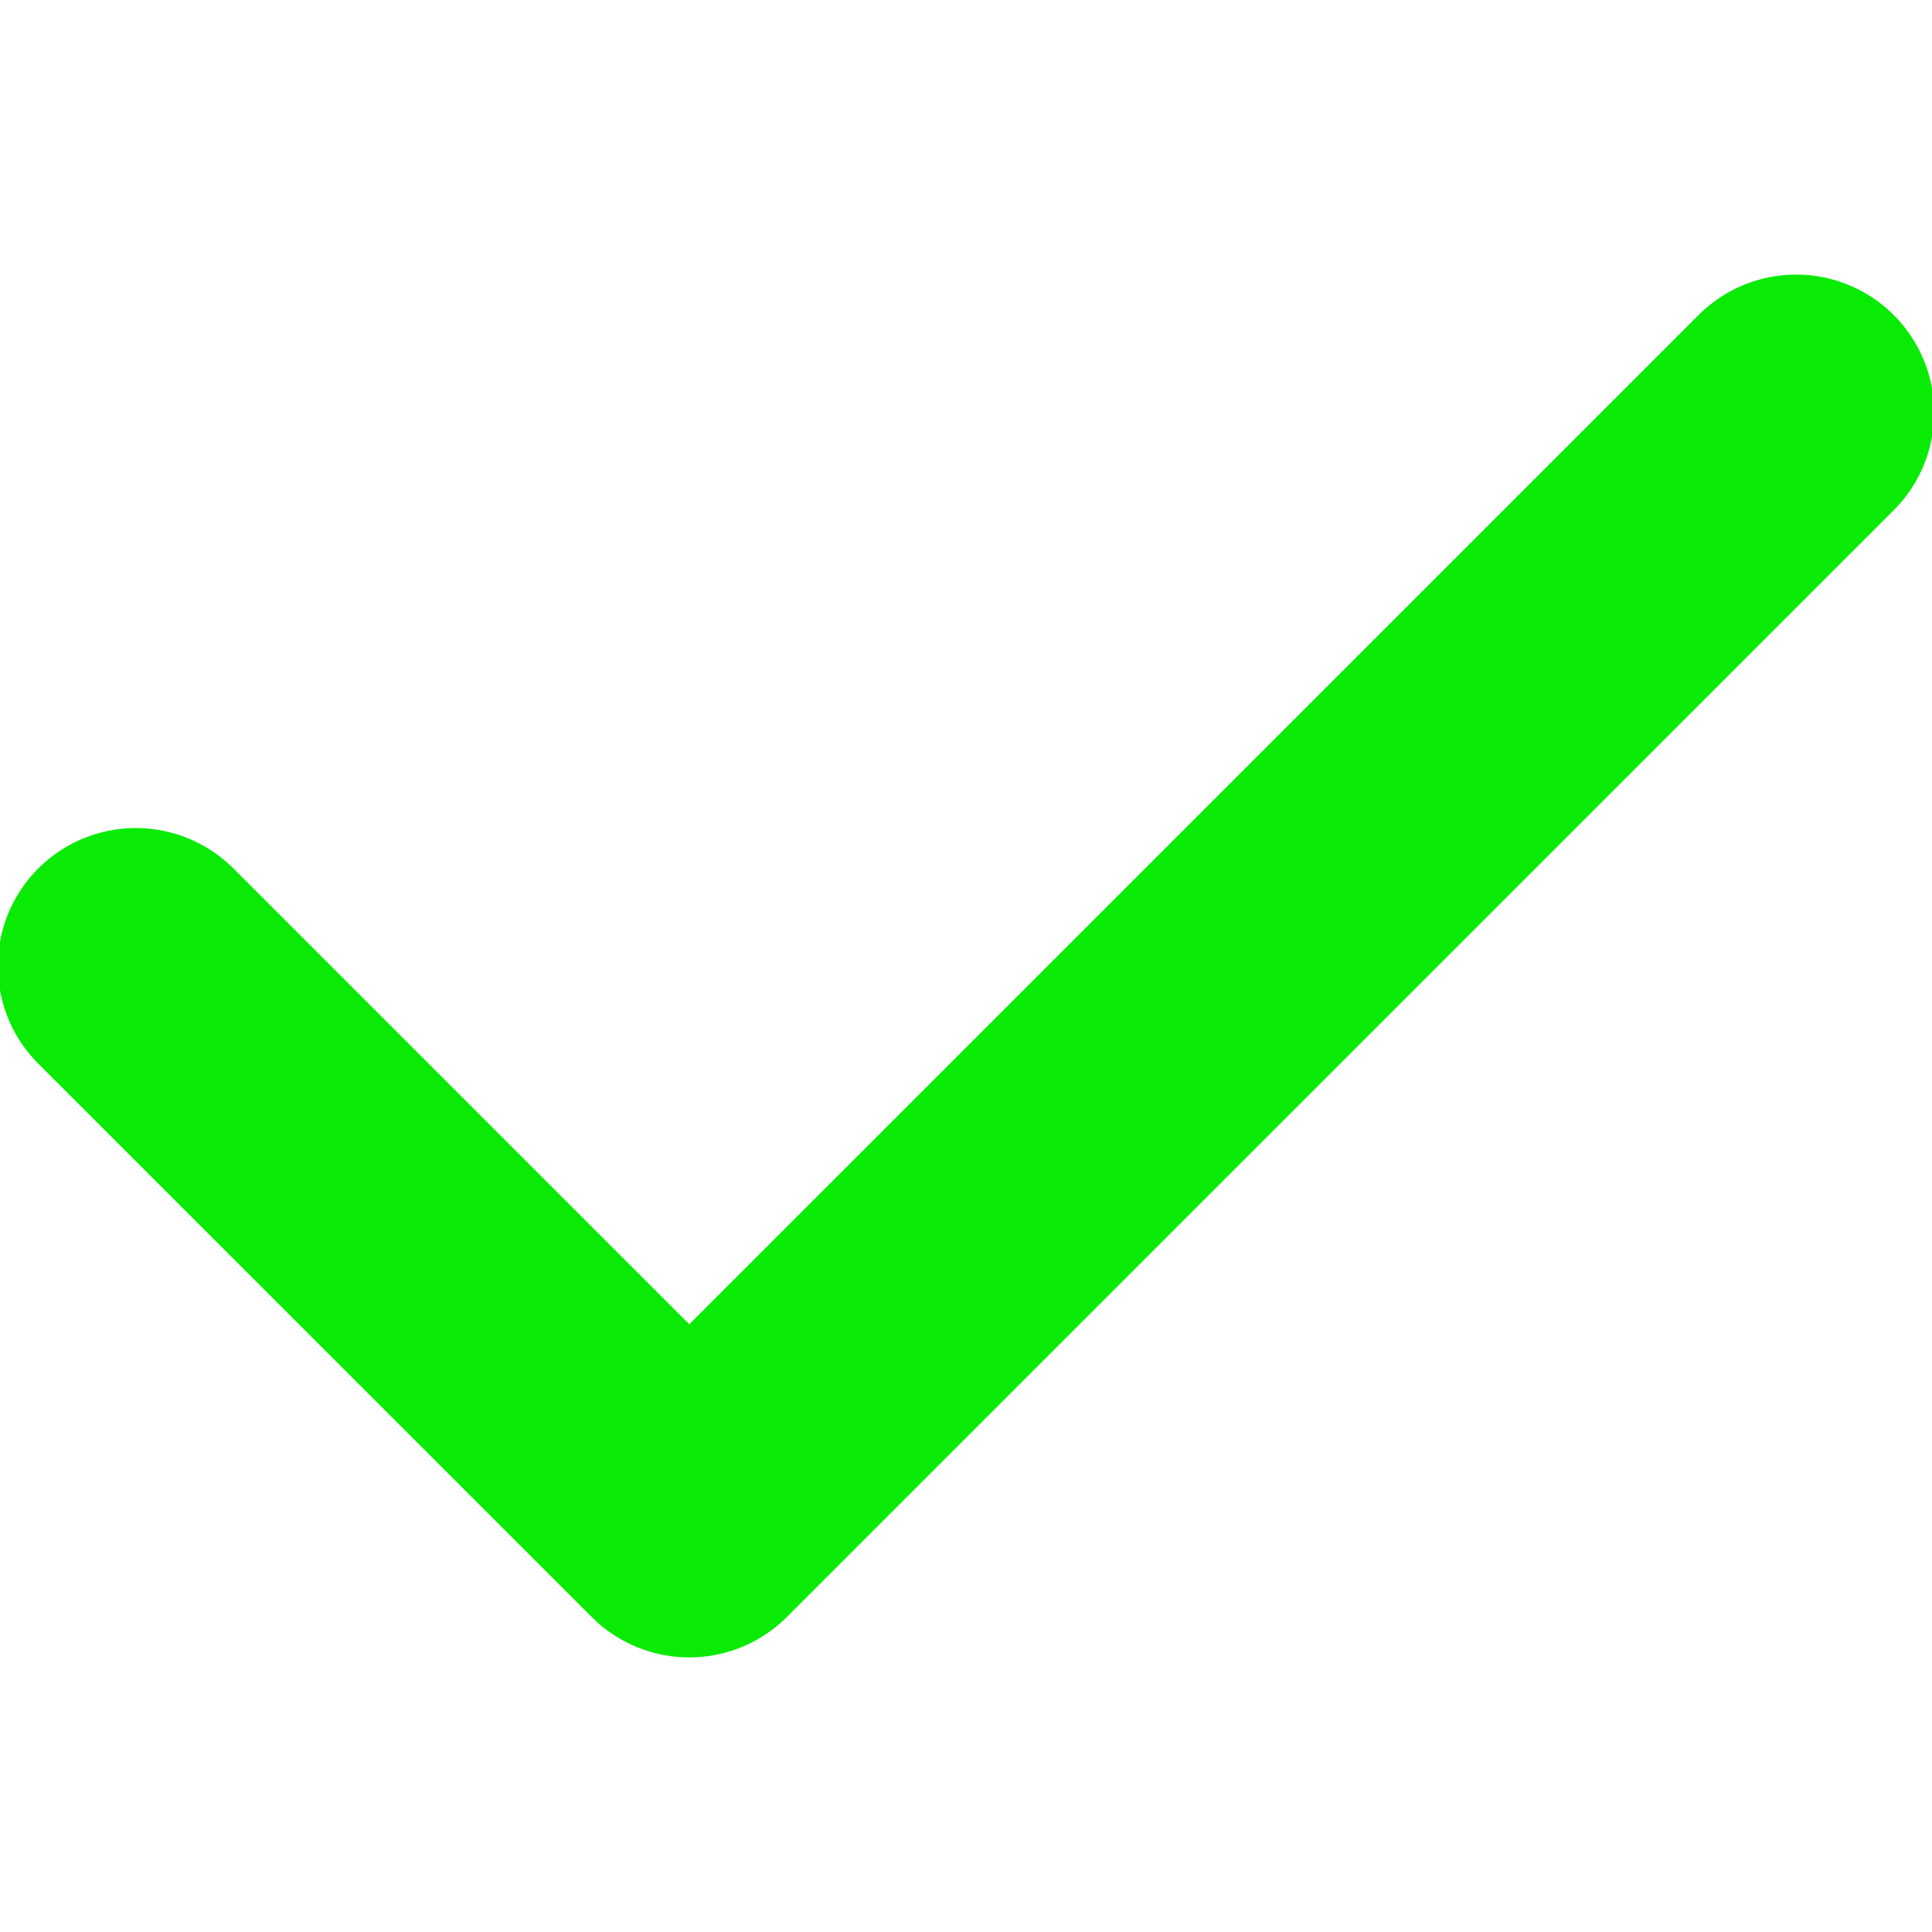
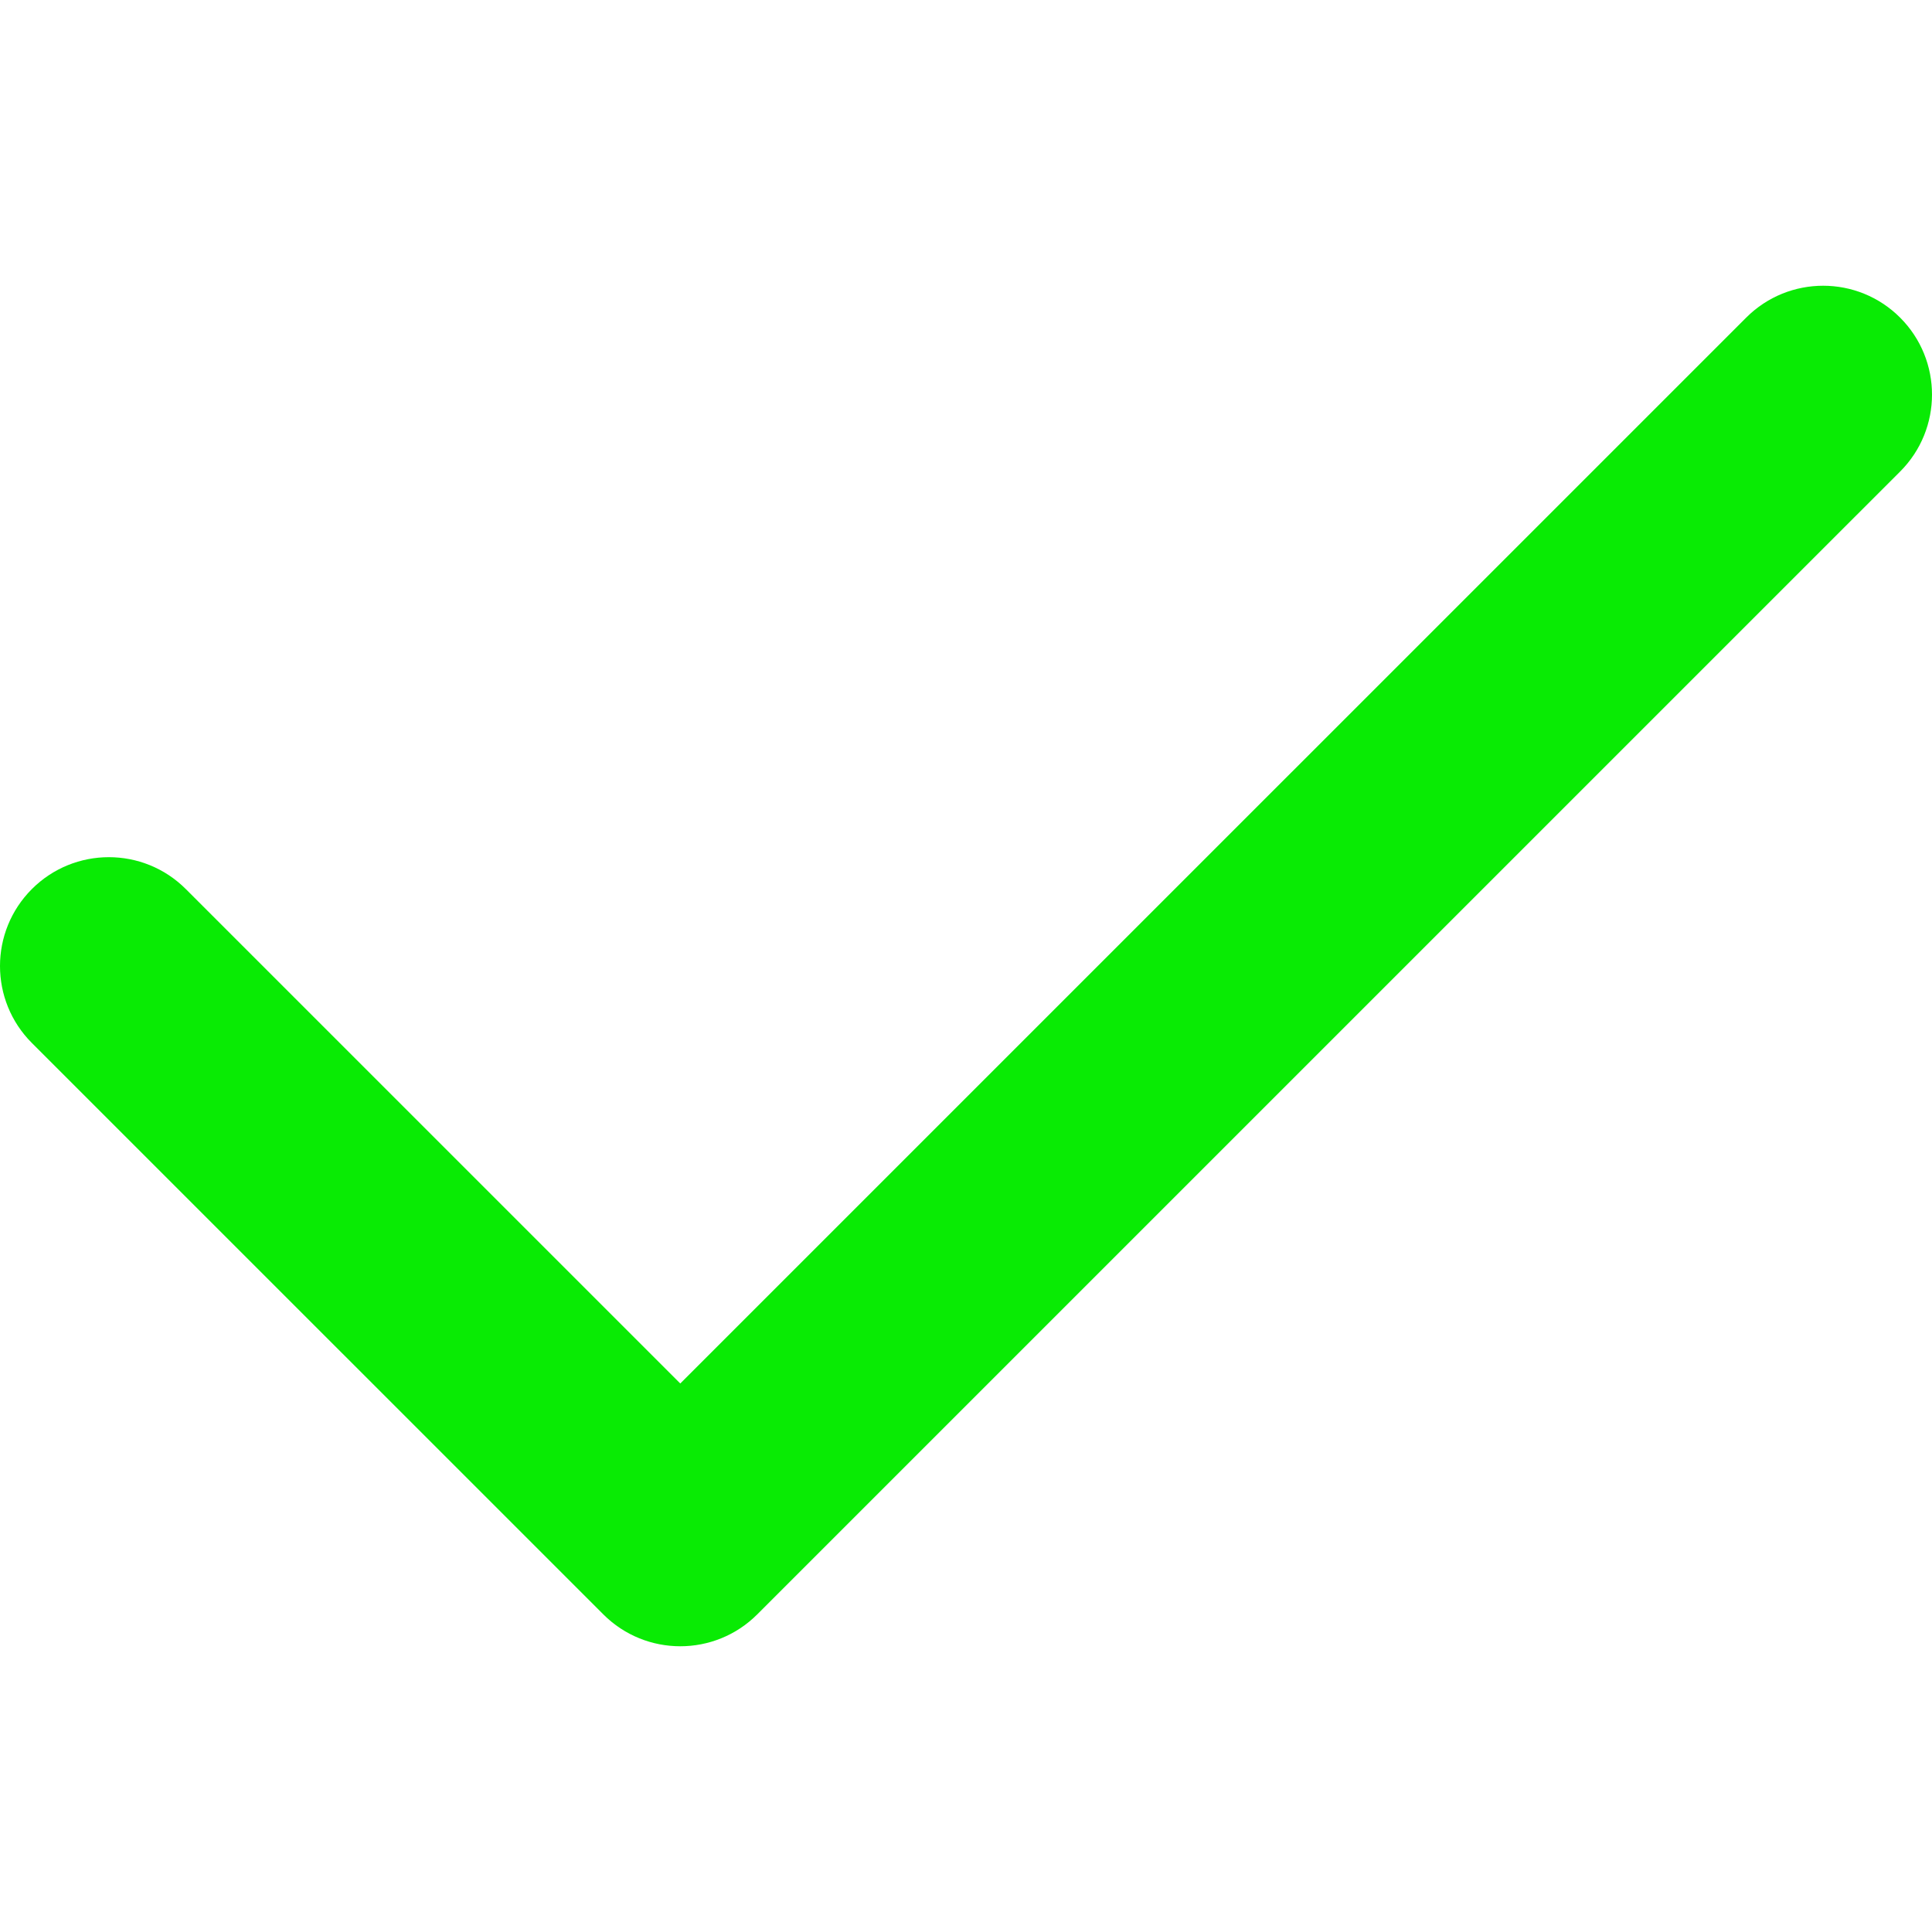
<svg xmlns="http://www.w3.org/2000/svg" version="1.1" width="1024" height="1024" viewBox="0 0 1024 1024">
  <g id="icomoon-ignore">
</g>
-   <path fill="none" stroke="#09eb04" stroke-linejoin="round" stroke-linecap="round" stroke-miterlimit="4" stroke-width="146.286" d="M951.993 218.683l-586.661 586.635-293.333-293.301" />
+   <path fill="#09eb04" d="M1007.104 168.347c22.528 22.53 22.528 59.057 0 81.586l-605.748 605.723c-22.529 22.528-59.054 22.528-81.584 0l-302.873-302.849c-22.53-22.529-22.532-59.055-0.004-81.586s59.055-22.532 81.586-0.004l262.081 262.060 564.955-564.933c22.528-22.529 59.057-22.528 81.585 0.002z" />
</svg>
